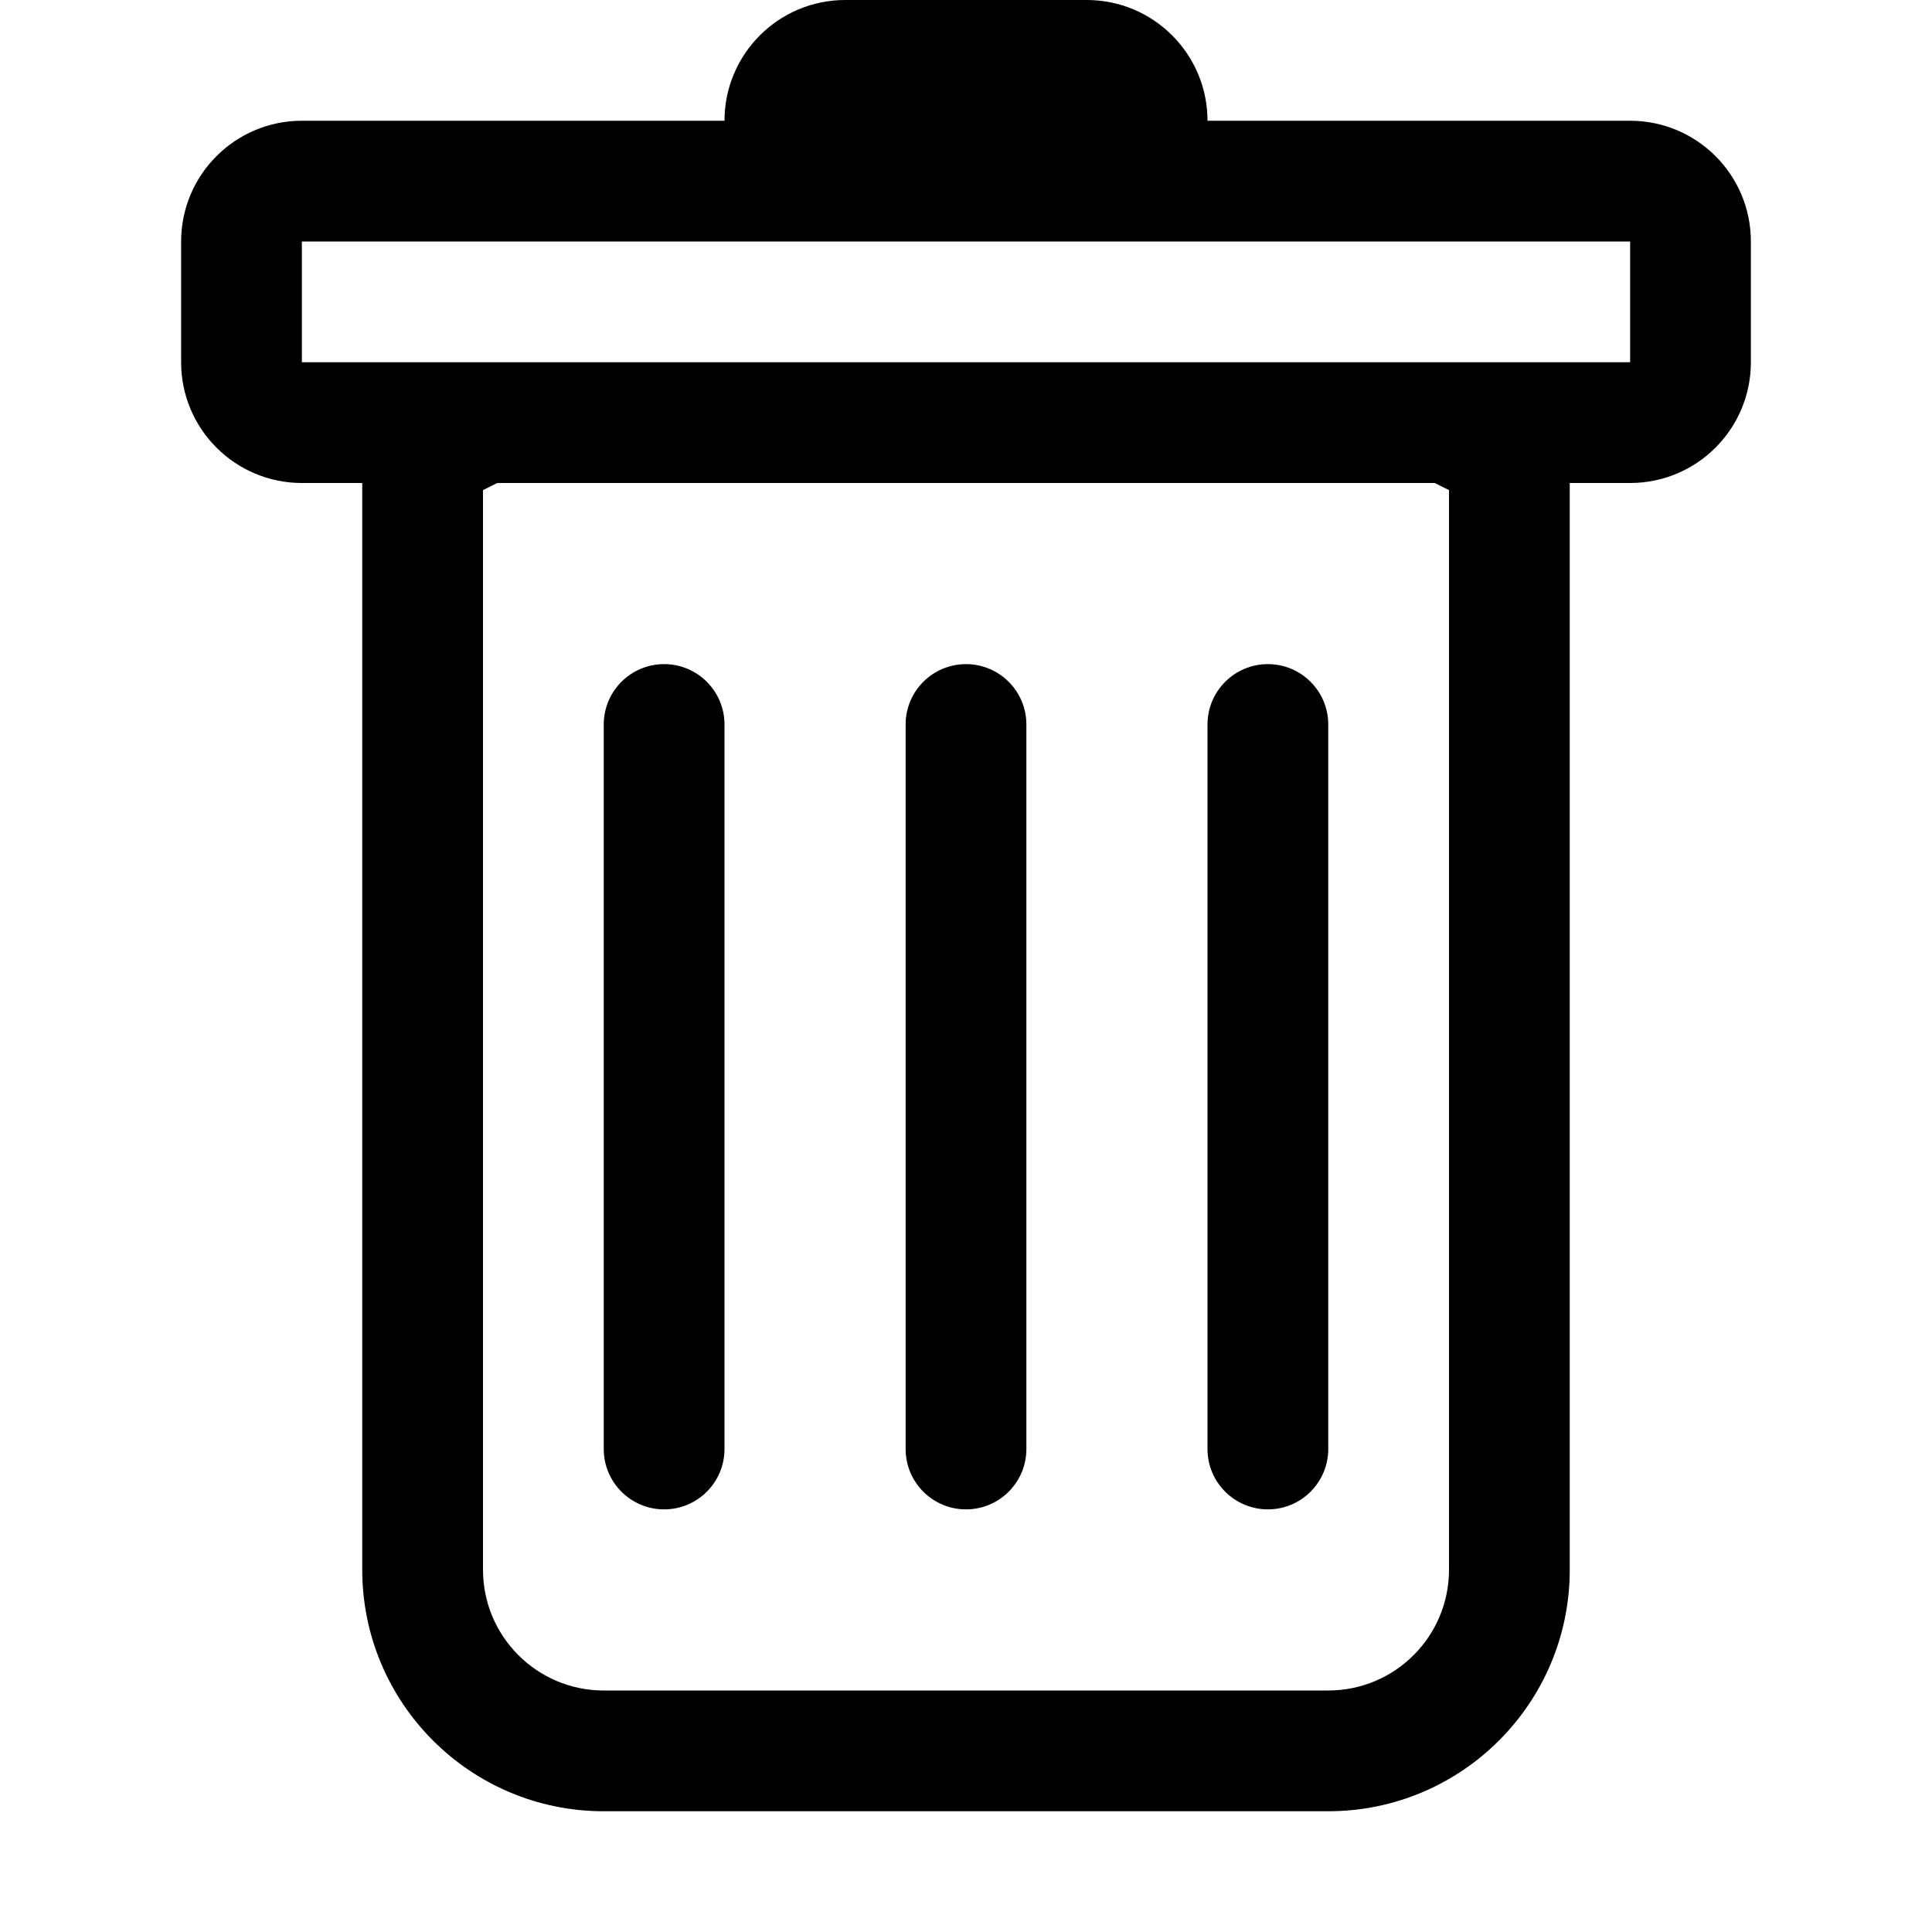
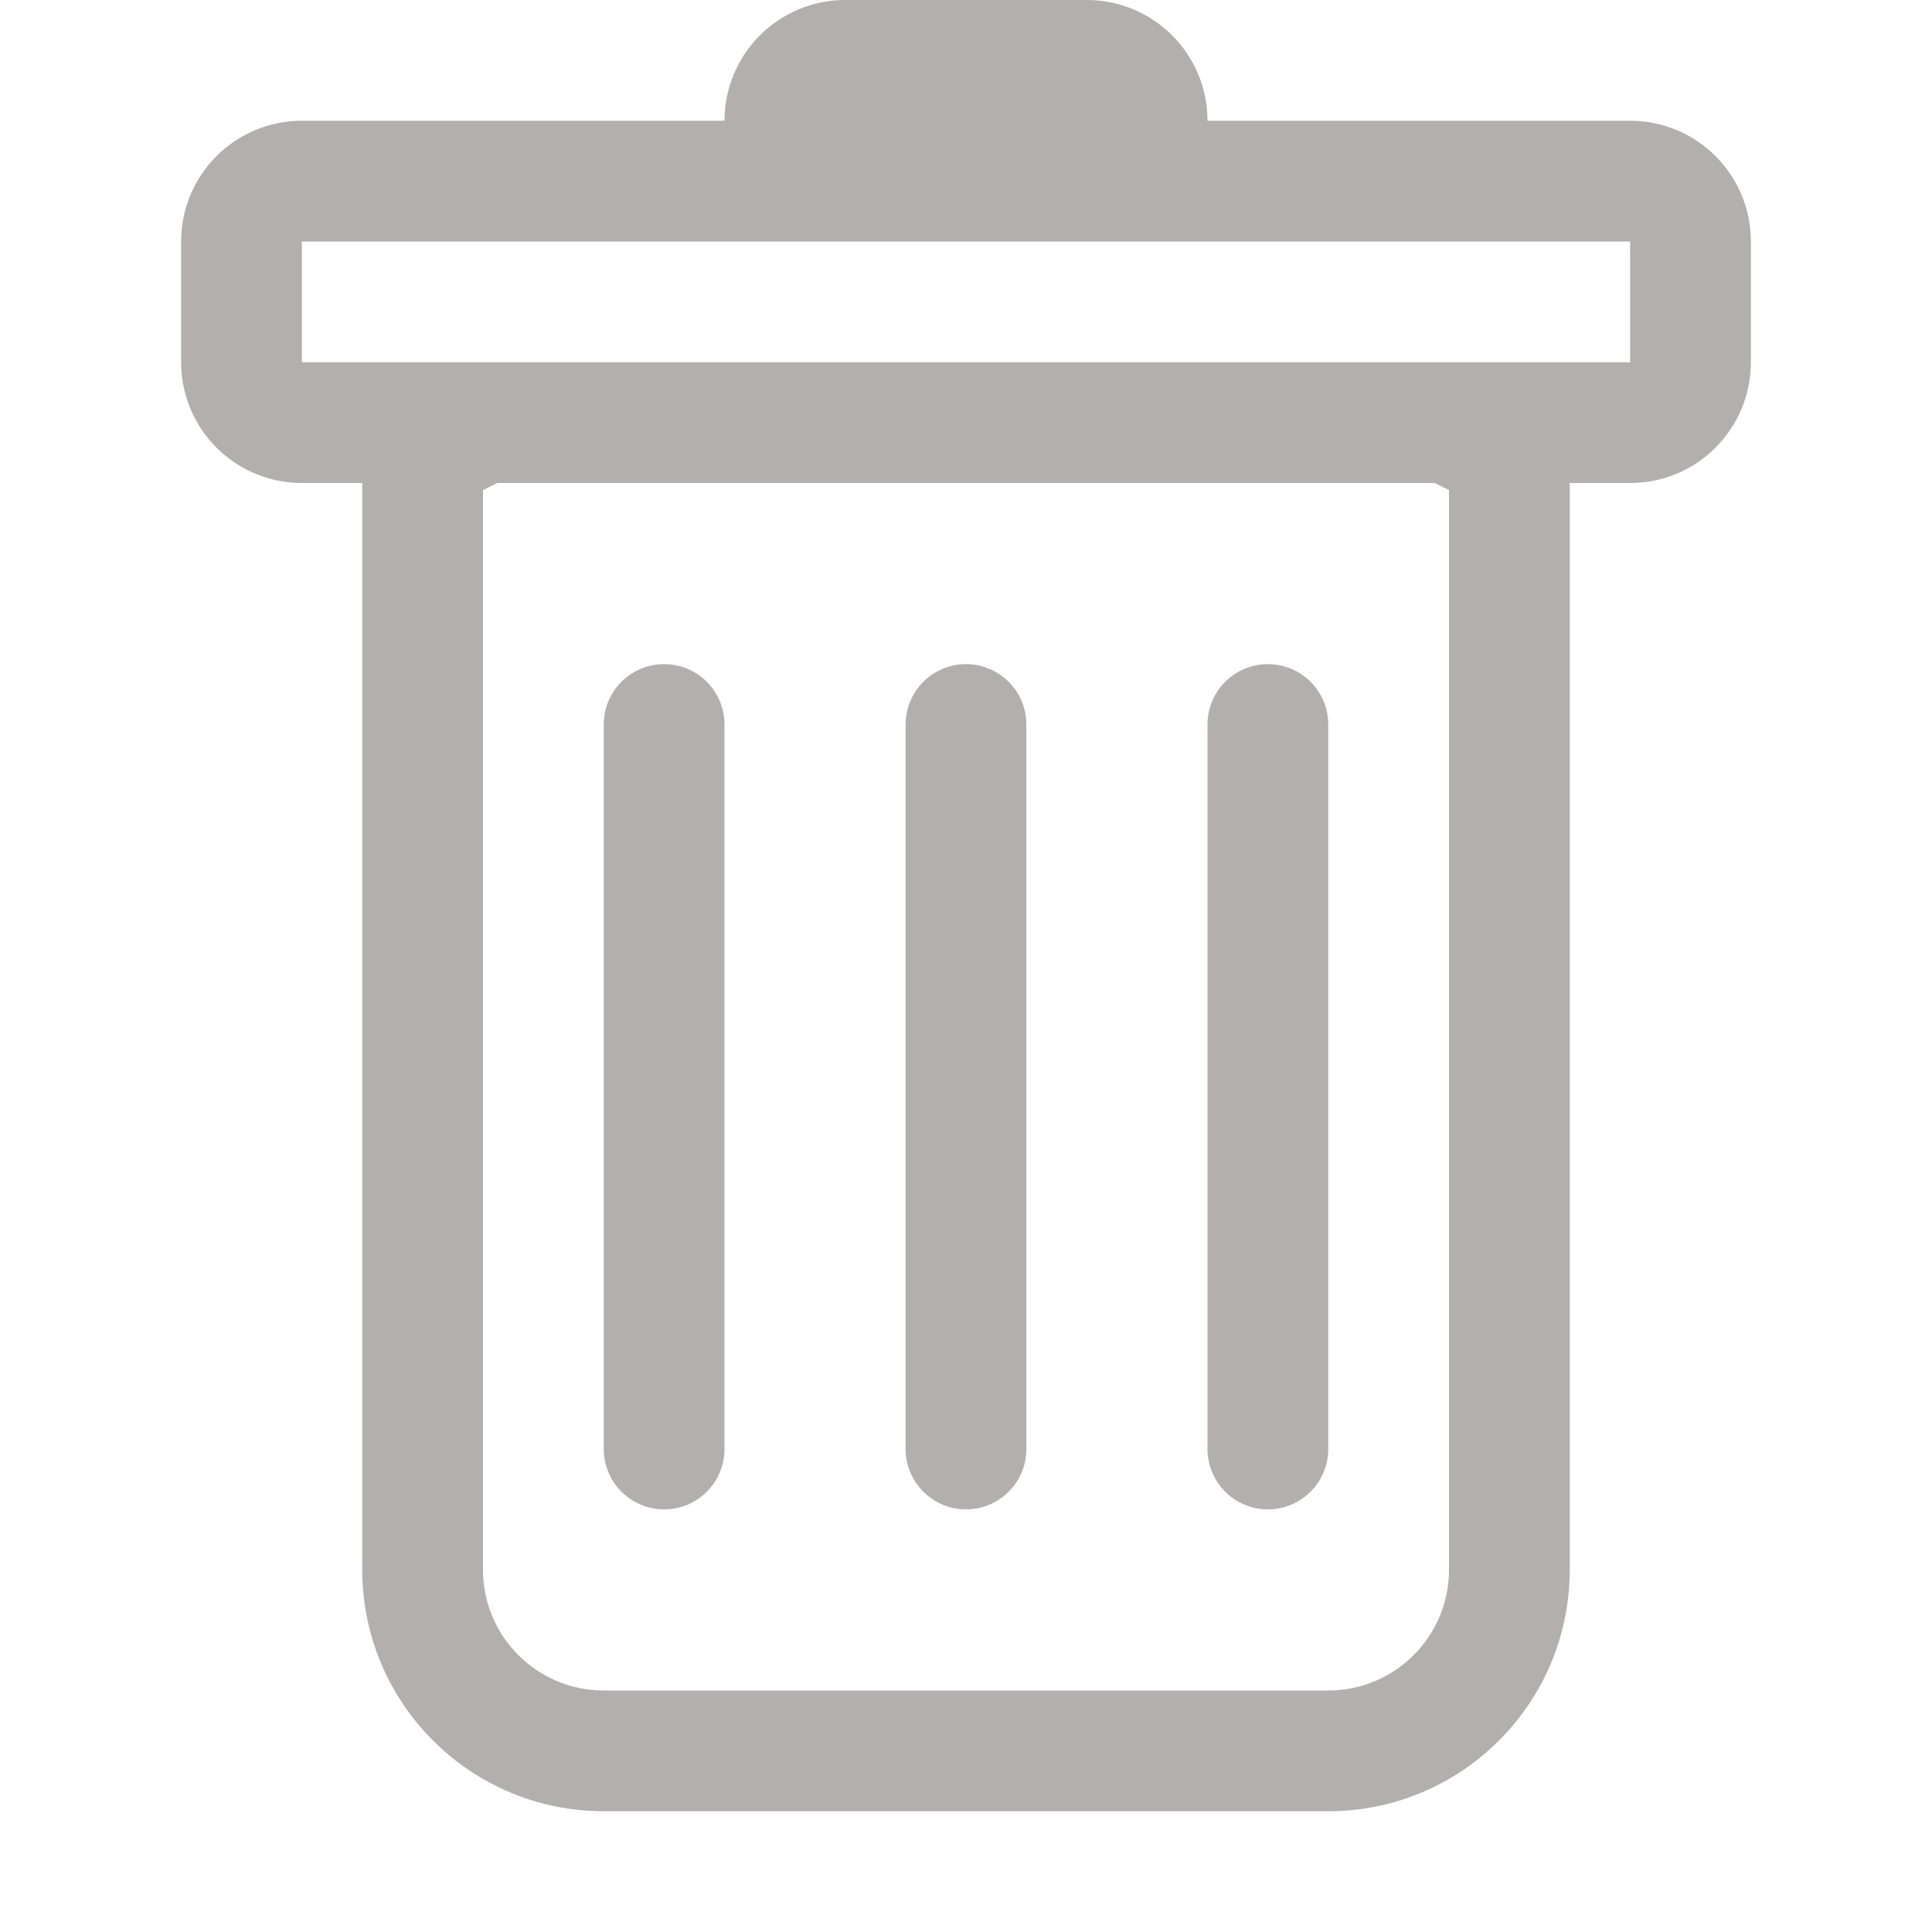
<svg xmlns="http://www.w3.org/2000/svg" width="16" height="16" fill="currentColor" class="bi bi-trash" viewBox="0 0 16 16">
-   <path d="M5.5 5.5A.5.5 0 0 1 6 6v6a.5.5 0 0 1-1 0V6a.5.5 0 0 1 .5-.5zm2.5 0a.5.5 0 0 1 .5.5v6a.5.5 0 0 1-1 0V6a.5.5 0 0 1 .5-.5zm3 .5a.5.5 0 0 0-1 0v6a.5.5 0 0 0 1 0V6z" />
-   <path fill-rule="evenodd" d="M14.5 3a1 1 0 0 1-1 1H13v9a2 2 0 0 1-2 2H5a2 2 0 0 1-2-2V4h-.5a1 1 0 0 1-1-1V2a1 1 0 0 1 1-1H6a1 1 0 0 1 1-1h2a1 1 0 0 1 1 1h3.5a1 1 0 0 1 1 1v1zM4.118 4 4 4.059V13a1 1 0 0 0 1 1h6a1 1 0 0 0 1-1V4.059L11.882 4H4.118zM2.5 3V2h11v1h-11z" />
+   <path fill="#b2aeaefd" d="M5.5 5.5A.5.5 0 0 1 6 6v6a.5.5 0 0 1-1 0V6a.5.5 0 0 1 .5-.5zm2.5 0a.5.5 0 0 1 .5.5v6a.5.5 0 0 1-1 0V6a.5.5 0 0 1 .5-.5zm3 .5a.5.5 0 0 0-1 0v6a.5.5 0 0 0 1 0V6z" />
+   <path fill="#b2aeaefd" fill-rule="evenodd" d="M14.5 3a1 1 0 0 1-1 1H13v9a2 2 0 0 1-2 2H5a2 2 0 0 1-2-2V4h-.5a1 1 0 0 1-1-1V2a1 1 0 0 1 1-1H6a1 1 0 0 1 1-1h2a1 1 0 0 1 1 1h3.5a1 1 0 0 1 1 1v1zM4.118 4 4 4.059V13a1 1 0 0 0 1 1h6a1 1 0 0 0 1-1V4.059L11.882 4H4.118zM2.5 3V2h11v1h-11z" />
</svg>
